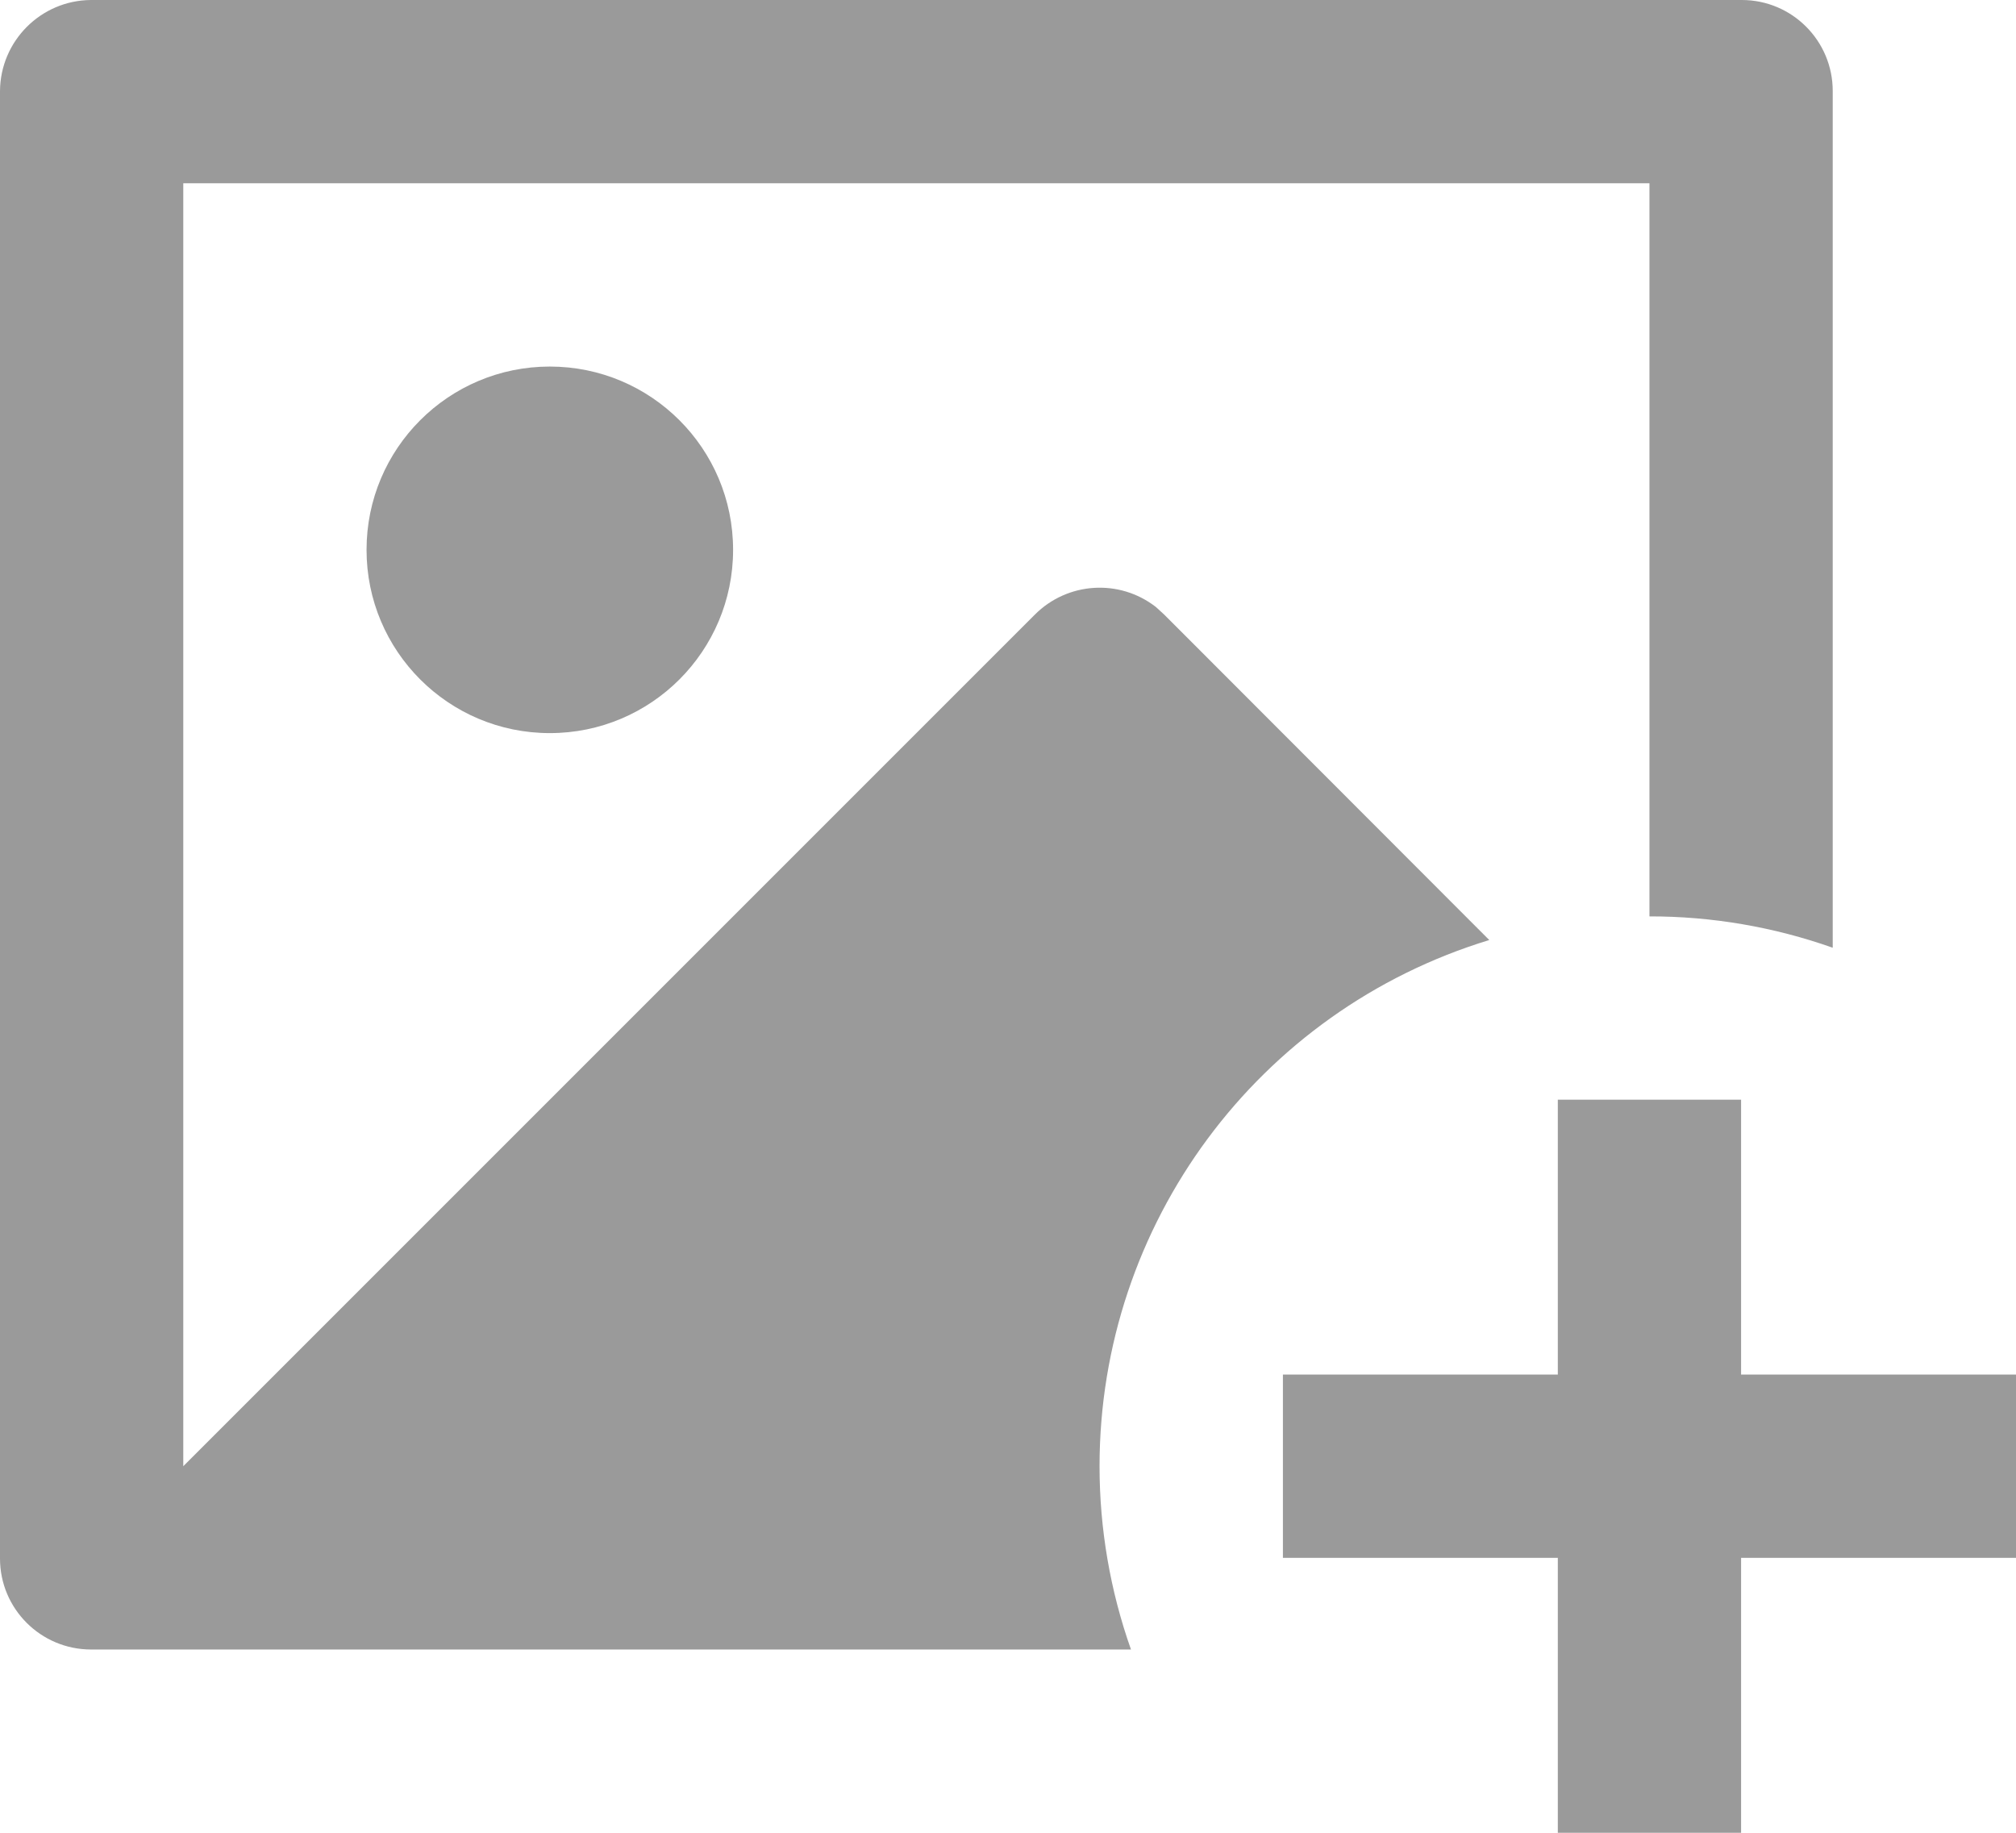
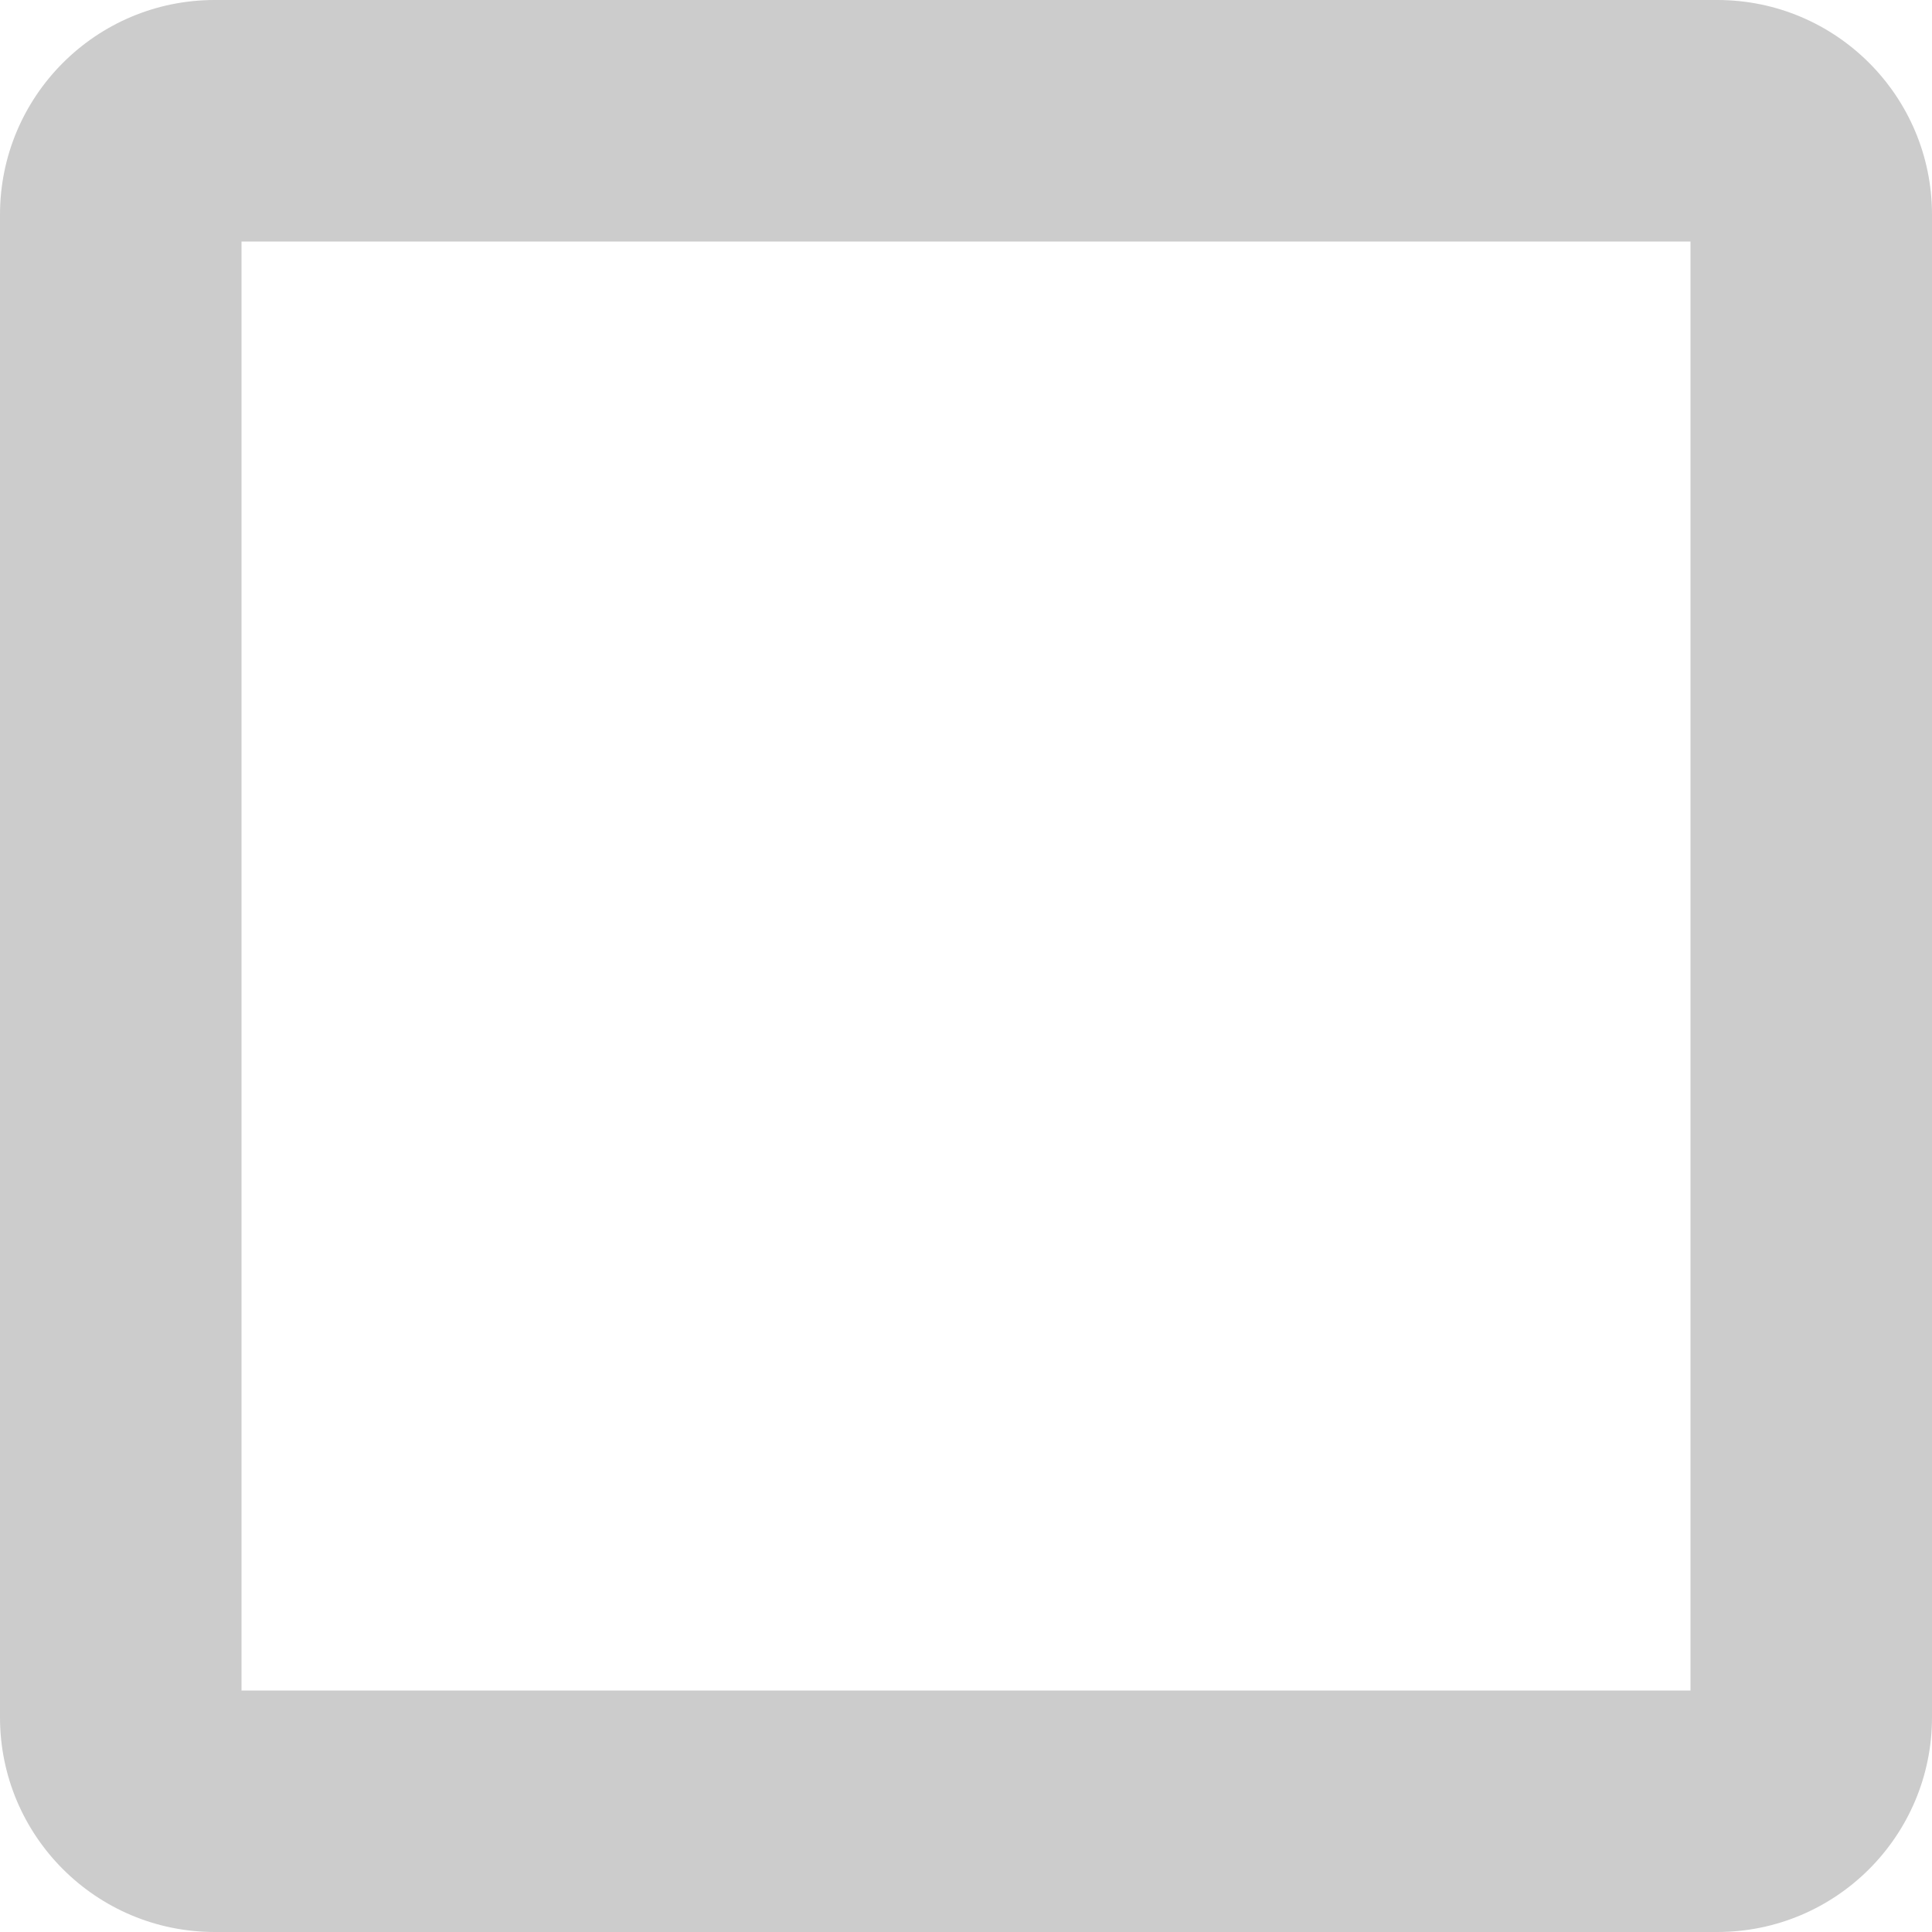
- <svg xmlns="http://www.w3.org/2000/svg" version="1.1" width="22px" height="20px">
-   <g transform="matrix(1 0 0 1 -554 -283 )">
-     <path d="M 17 12  L 19 12  L 19 15  L 22 15  L 22 17  L 19 17  L 19 20  L 17 20  L 17 17  L 14 17  L 14 15  L 17 15  L 17 12  Z M 0.992 0  L 19.008 0  C 19.556 0  20 0.445  20 0.993  L 20 10.342  C 19.358 10.115  18.681 9.999  18 10  L 18 2  L 2 2  L 2 16  L 11.293 6.707  C 11.649 6.35  12.215 6.314  12.613 6.623  L 12.706 6.708  L 16.252 10.258  C 13.725 11.028  11.999 13.359  11.999 16  C 11.999 16.682  12.115 17.358  12.342 18  L 0.992 18  C 0.444 17.999  0 17.555  0 17.007  L 0 0.993  C 0.004 0.447  0.446 0.004  0.992 0  Z M 6 4  C 7.105 4  8 4.895  8 6  C 8 7.105  7.105 8  6 8  C 4.895 8  4 7.105  4 6  C 4 4.895  4.895 4  6 4  Z " fill-rule="nonzero" fill="#999999" stroke="none" fill-opacity="0.988" transform="matrix(1 0 0 1 554 283 )" />
+ <svg xmlns="http://www.w3.org/2000/svg" version="1.1" width="16px" height="16px">
+   <g>
+     <path d="M 2 2  L 14 2  L 14 14  L 2 14  L 2 2  Z M 16 1.778  C 16 0.796  15.204 0  14.222 0  L 1.778 0  C 0.796 0  0 0.796  0 1.778  L 0 14.222  C 0 15.204  0.796 16  1.778 16  L 14.222 16  C 15.204 16  16 15.204  16 14.222  L 16 1.778  Z " fill-rule="nonzero" fill="#cccccc" stroke="none" />
  </g>
</svg>
